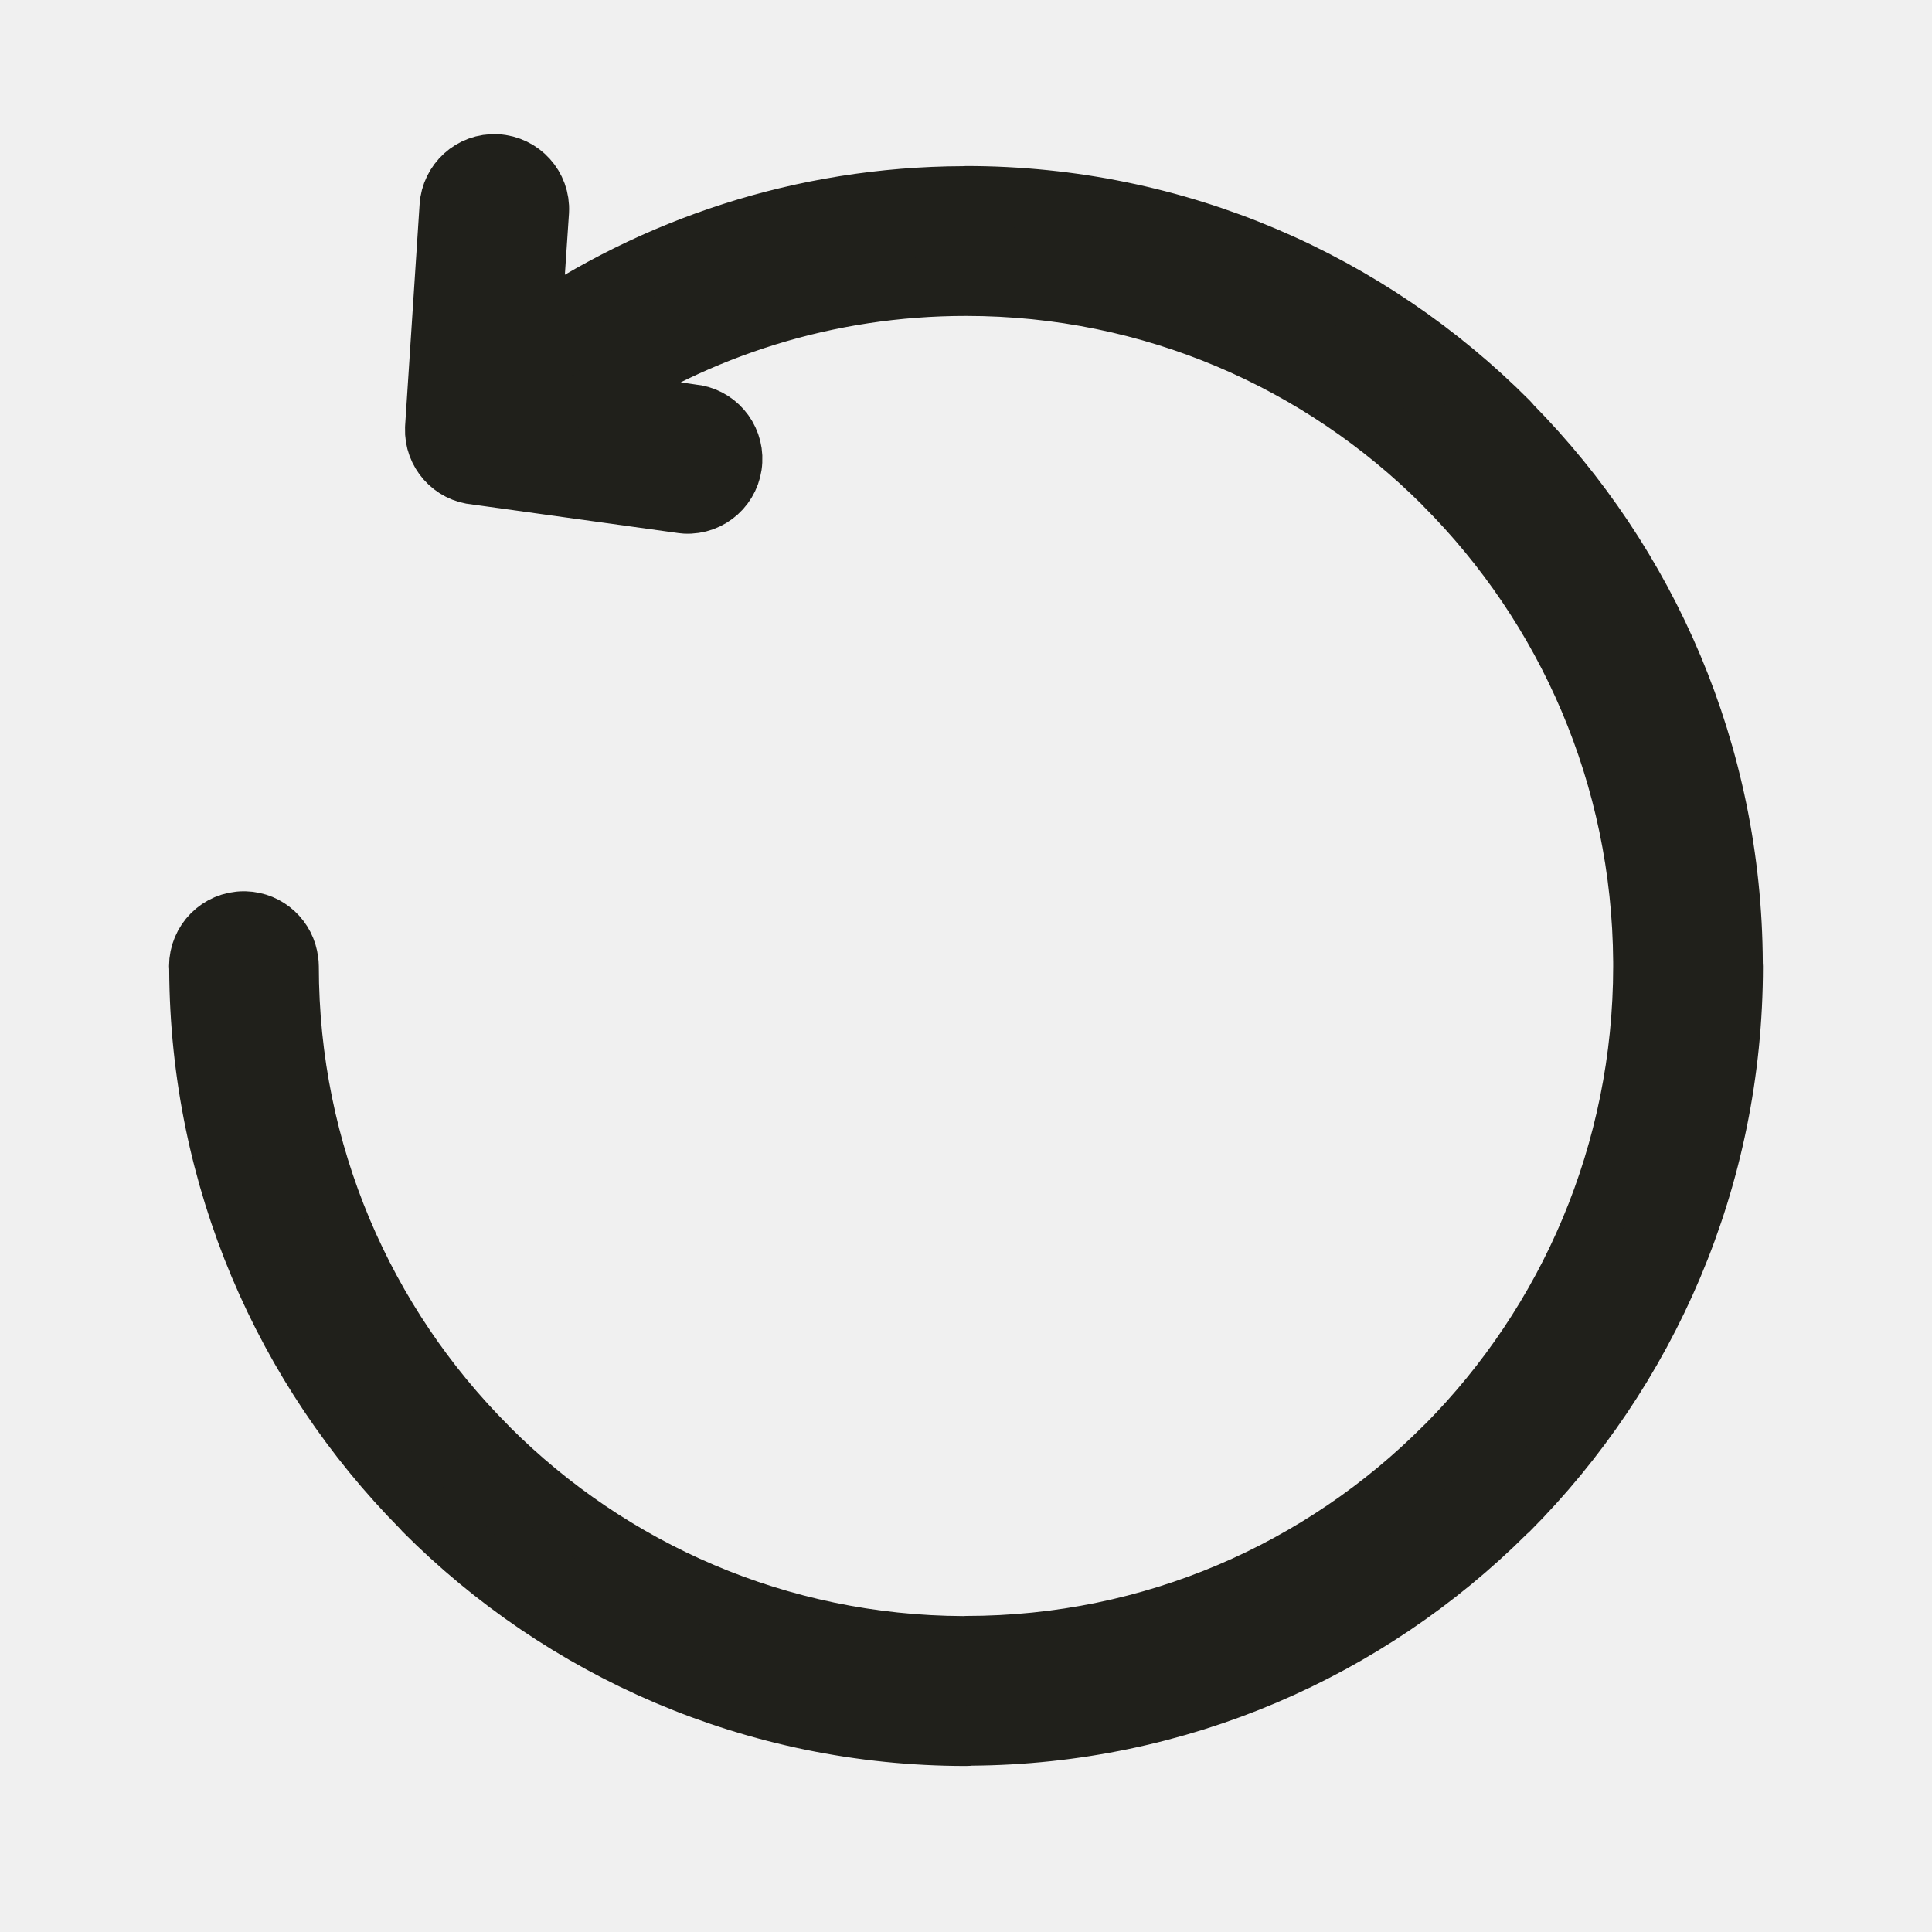
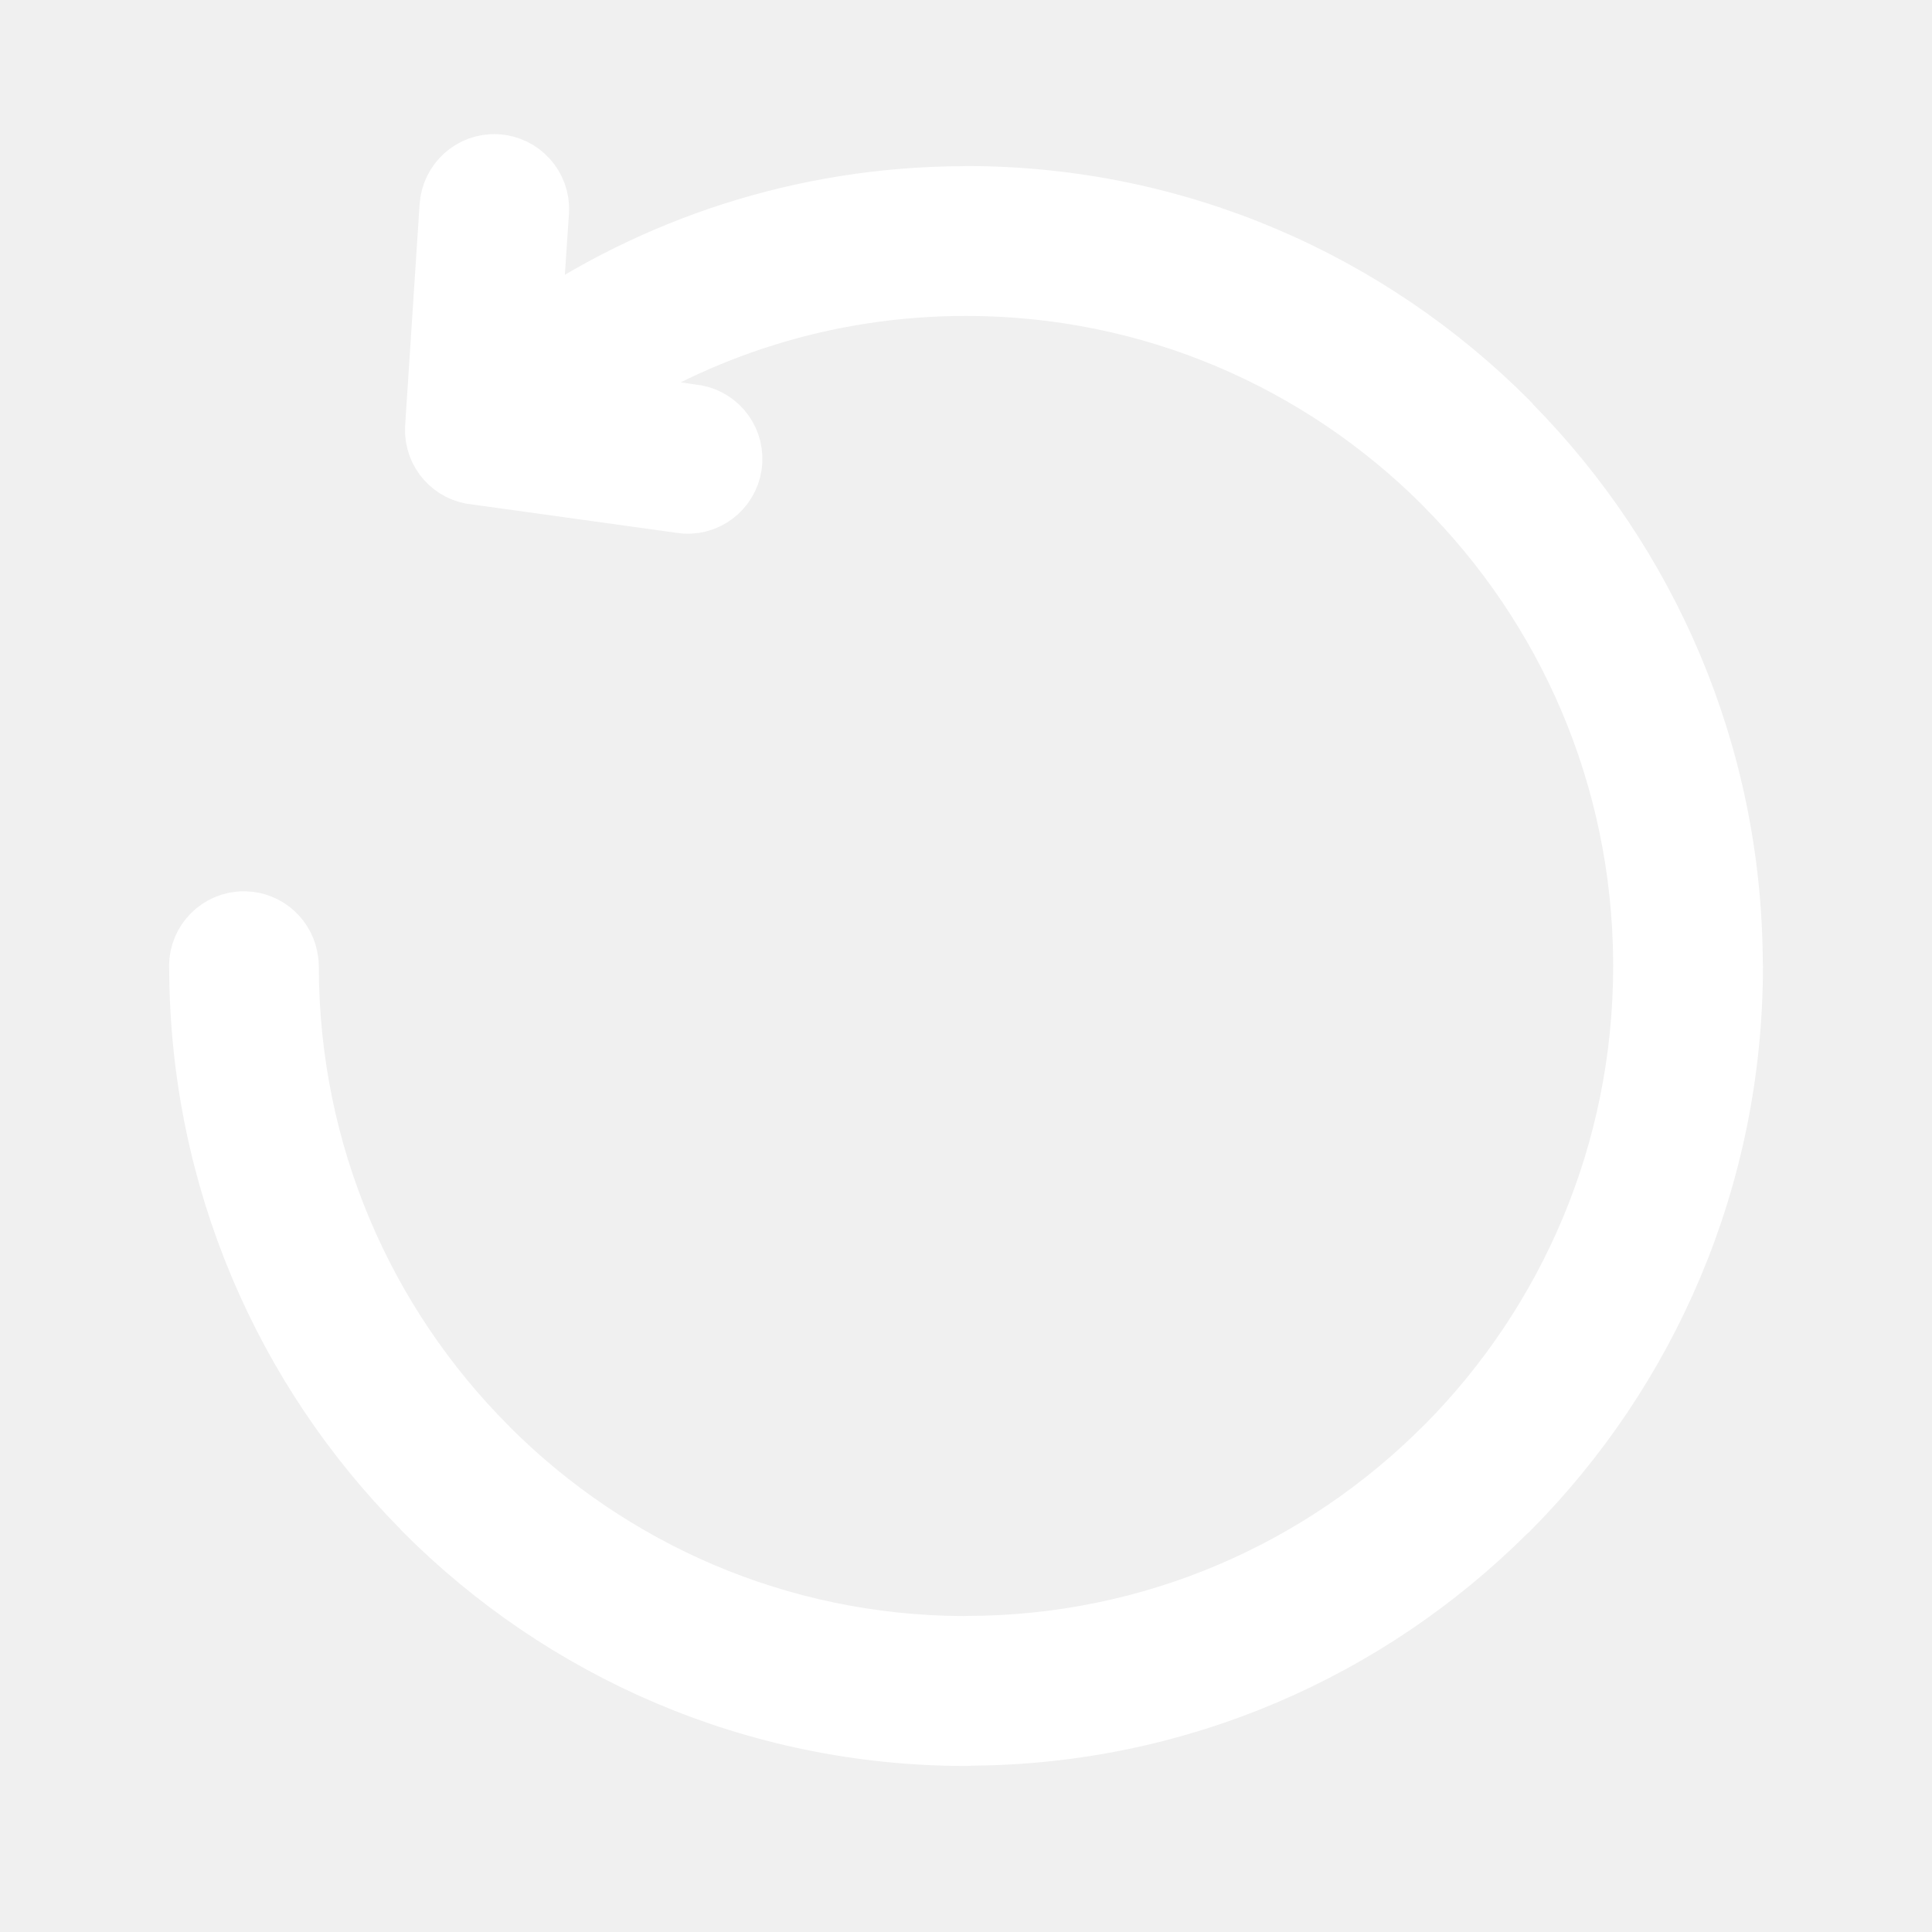
<svg xmlns="http://www.w3.org/2000/svg" width="640" height="640" viewBox="0 0 640 640" fill="none">
-   <path d="M148.974 68.348C149.464 60.397 156.258 54 164.521 54.452C172.585 54.894 178.952 61.788 178.505 70.023C178.503 70.065 178.5 70.108 178.497 70.151L175.814 110.094C216.51 81.868 265.834 65.249 319.013 65.051C319.345 65.018 319.683 65 320.024 65C390.203 65 453.666 93.567 499.614 139.699C499.962 140.048 500.277 140.417 500.562 140.801C545.706 186.629 573.68 249.527 573.948 319.037C573.982 319.37 574 319.707 574 320.048C574 390.47 545.562 454.169 499.614 500.301C499.336 500.58 499.041 500.839 498.734 501.081C453.166 546.391 390.605 574.522 321.432 574.899C320.972 574.963 320.502 575 320.024 575C249.846 575 186.382 546.433 140.434 500.301C140.154 500.02 139.896 499.725 139.656 499.421C94.361 453.62 66.321 390.557 66.052 321.058C66.019 320.726 66 320.389 66 320.048C66 311.921 72.593 305.245 80.784 305.245L81.167 305.25C88.609 305.44 94.646 311.141 95.47 318.361C95.563 318.909 95.615 319.473 95.615 320.048C95.615 382.24 120.711 438.563 161.389 479.311C161.573 479.495 161.746 479.686 161.913 479.881C202.302 520.172 257.766 545.091 319.085 545.343C319.394 545.314 319.708 545.298 320.024 545.298C381.977 545.298 438.014 520.119 478.651 479.319L479.011 478.975C479.075 478.917 479.141 478.861 479.206 478.805C519.505 438.062 544.372 381.985 544.385 320.048L544.38 318.589C543.991 256.882 518.971 201.163 478.651 160.682C478.469 160.499 478.298 160.308 478.133 160.115C437.538 119.621 381.715 94.654 320.024 94.654C320.016 94.654 320.008 94.653 320 94.653C319.992 94.653 319.984 94.654 319.977 94.654C273.979 94.654 231.251 108.548 195.657 132.403L229.063 137.285C236.97 137.945 242.963 144.811 242.53 152.775L242.529 152.774C242.138 160.874 235.227 167.229 227.022 166.78C226.746 166.764 226.469 166.738 226.194 166.699L157.683 157.19C149.843 156.553 143.877 149.818 144.172 141.951C144.175 141.815 144.181 141.678 144.189 141.541L148.974 68.348ZM227.545 157.224C227.476 157.221 227.408 157.215 227.34 157.21C227.408 157.216 227.476 157.22 227.545 157.224Z" fill="#20201B" stroke="#20201B" stroke-width="20" stroke-linejoin="round" />
+   <path d="M148.974 68.348C149.464 60.397 156.258 54 164.521 54.452C172.585 54.894 178.952 61.788 178.505 70.023C178.503 70.065 178.5 70.108 178.497 70.151L175.814 110.094C216.51 81.868 265.834 65.249 319.013 65.051C319.345 65.018 319.683 65 320.024 65C390.203 65 453.666 93.567 499.614 139.699C499.962 140.048 500.277 140.417 500.562 140.801C545.706 186.629 573.68 249.527 573.948 319.037C573.982 319.37 574 319.707 574 320.048C574 390.47 545.562 454.169 499.614 500.301C499.336 500.58 499.041 500.839 498.734 501.081C453.166 546.391 390.605 574.522 321.432 574.899C320.972 574.963 320.502 575 320.024 575C249.846 575 186.382 546.433 140.434 500.301C140.154 500.02 139.896 499.725 139.656 499.421C94.361 453.62 66.321 390.557 66.052 321.058C66.019 320.726 66 320.389 66 320.048C66 311.921 72.593 305.245 80.784 305.245L81.167 305.25C88.609 305.44 94.646 311.141 95.47 318.361C95.563 318.909 95.615 319.473 95.615 320.048C95.615 382.24 120.711 438.563 161.389 479.311C161.573 479.495 161.746 479.686 161.913 479.881C202.302 520.172 257.766 545.091 319.085 545.343C319.394 545.314 319.708 545.298 320.024 545.298C381.977 545.298 438.014 520.119 478.651 479.319L479.011 478.975C479.075 478.917 479.141 478.861 479.206 478.805C519.505 438.062 544.372 381.985 544.385 320.048L544.38 318.589C543.991 256.882 518.971 201.163 478.651 160.682C478.469 160.499 478.298 160.308 478.133 160.115C437.538 119.621 381.715 94.654 320.024 94.654C320.016 94.654 320.008 94.653 320 94.653C319.992 94.653 319.984 94.654 319.977 94.654C273.979 94.654 231.251 108.548 195.657 132.403L229.063 137.285C236.97 137.945 242.963 144.811 242.53 152.775L242.529 152.774C242.138 160.874 235.227 167.229 227.022 166.78C226.746 166.764 226.469 166.738 226.194 166.699L157.683 157.19C149.843 156.553 143.877 149.818 144.172 141.951C144.175 141.815 144.181 141.678 144.189 141.541L148.974 68.348ZM227.545 157.224C227.476 157.221 227.408 157.215 227.34 157.21C227.408 157.216 227.476 157.22 227.545 157.224Z" fill="white" stroke="white" stroke-width="20" stroke-linejoin="round" />
</svg>
